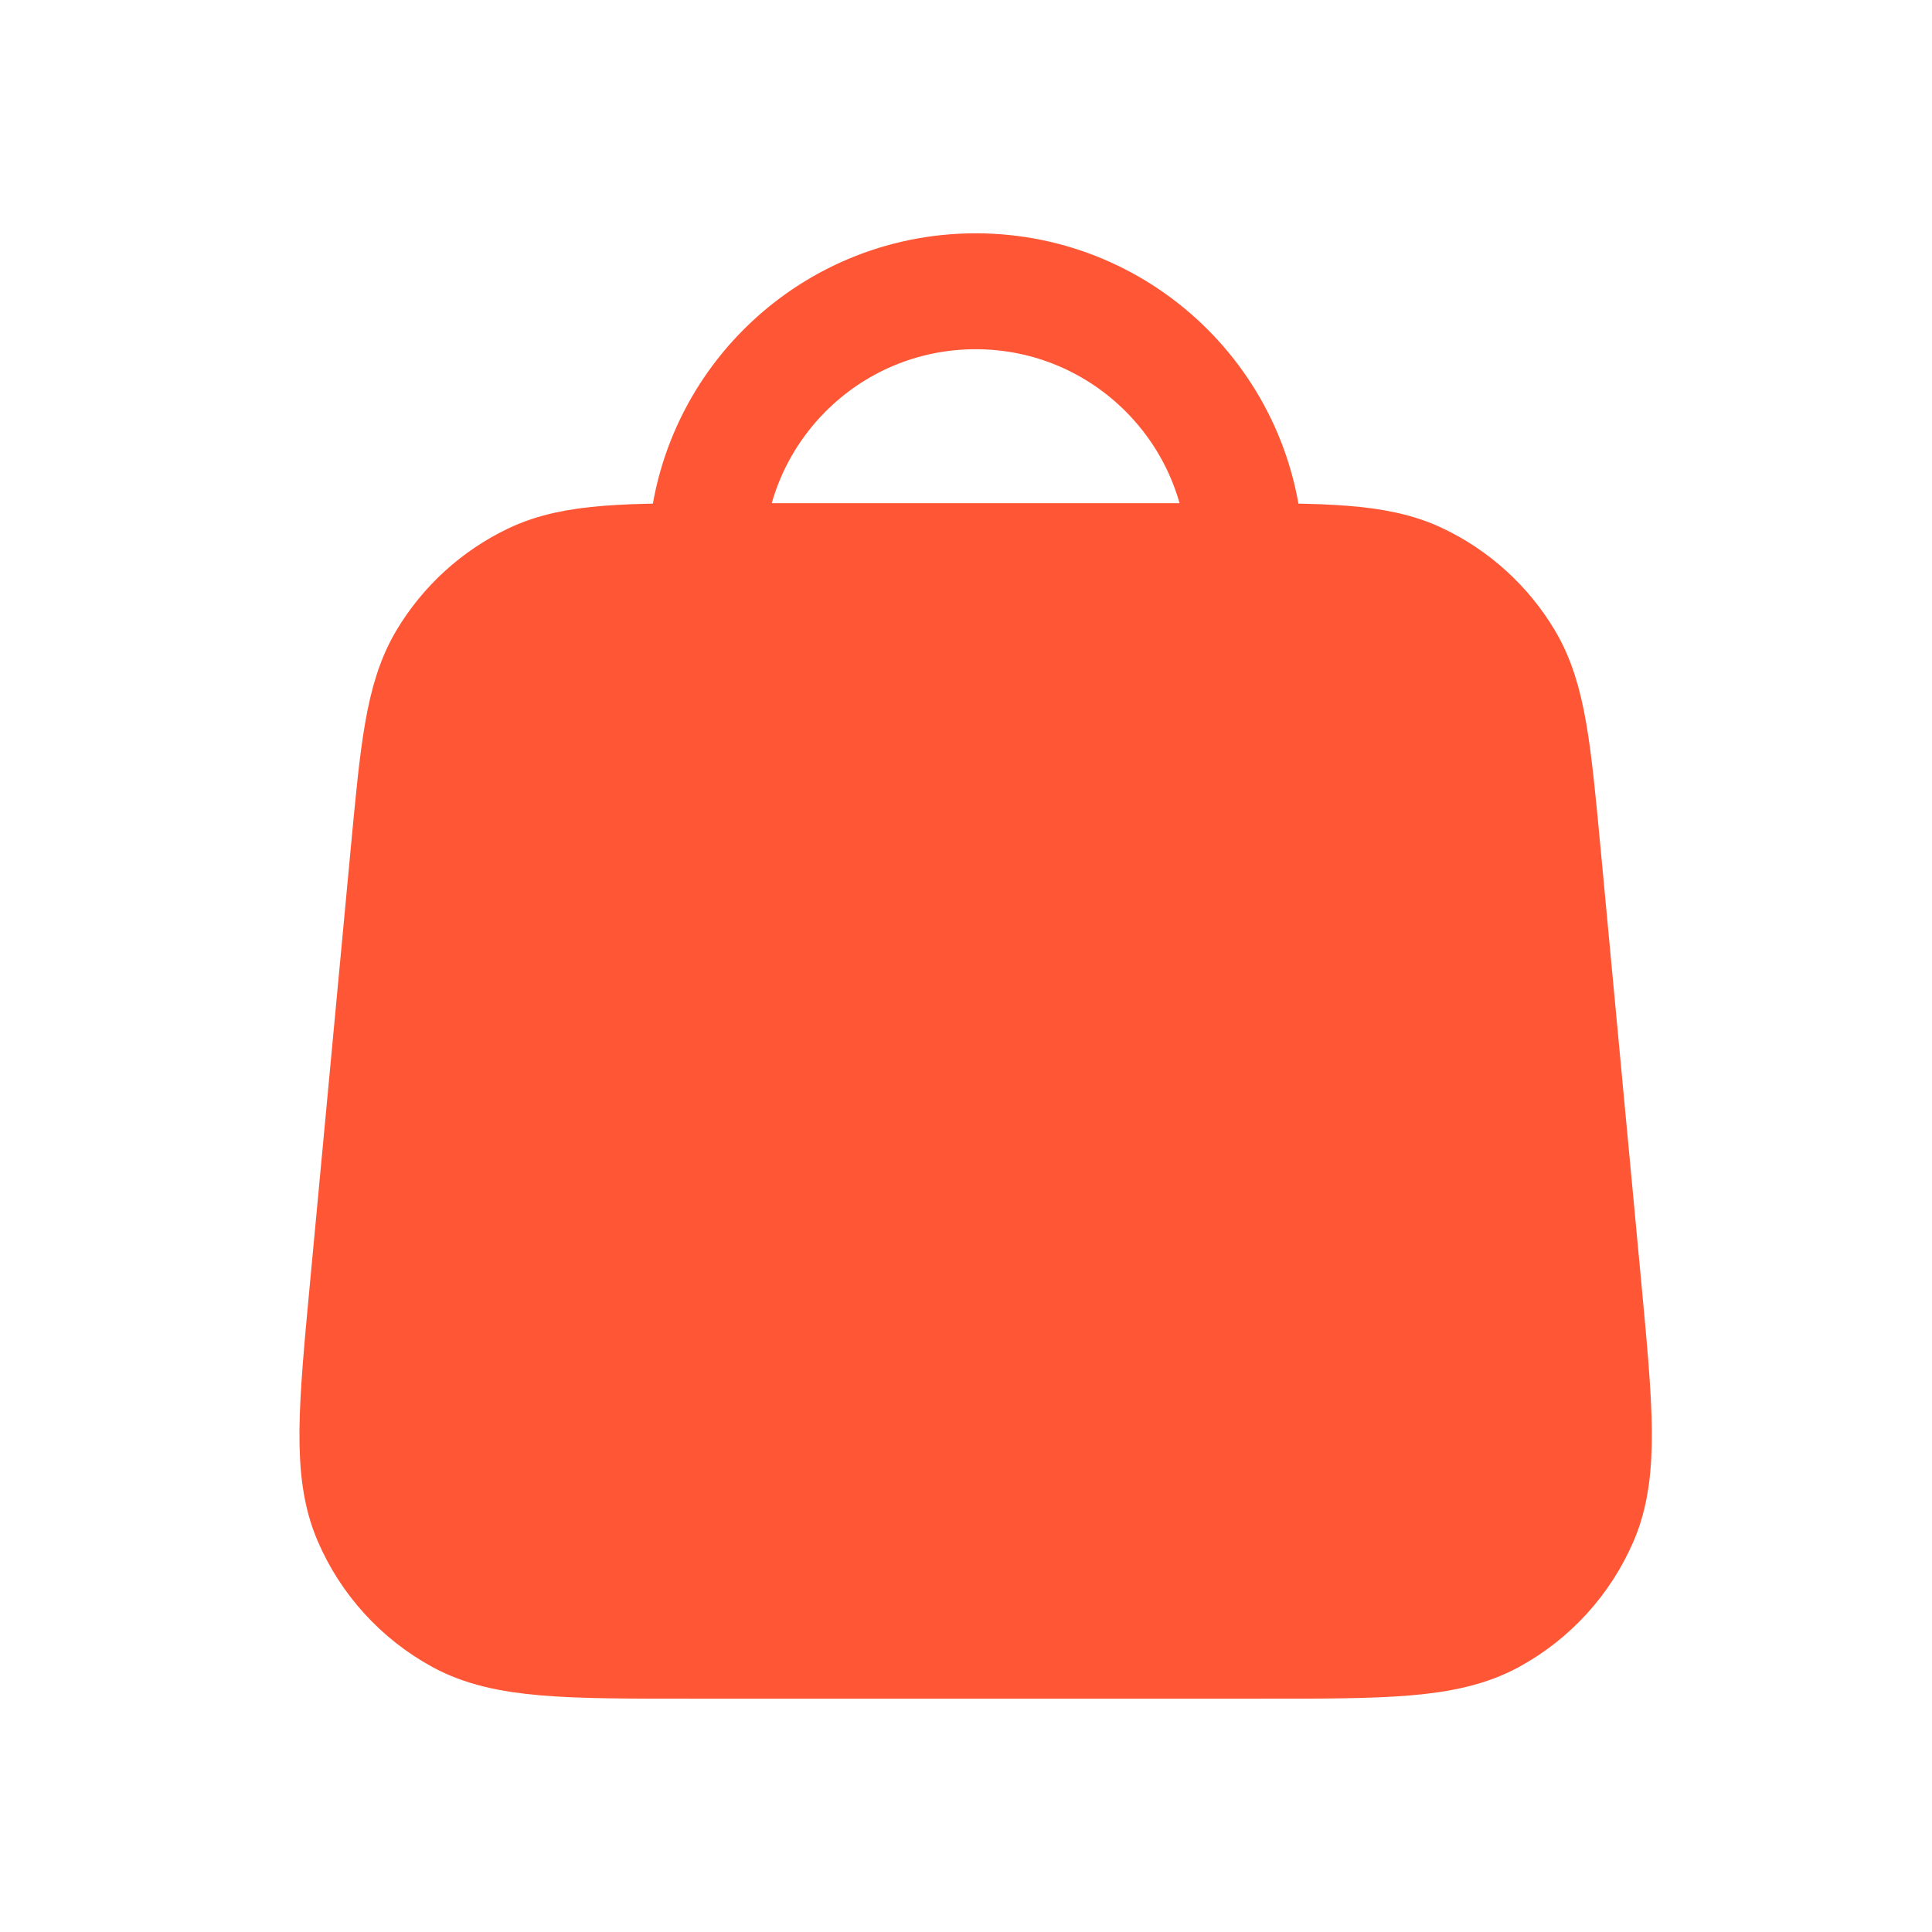
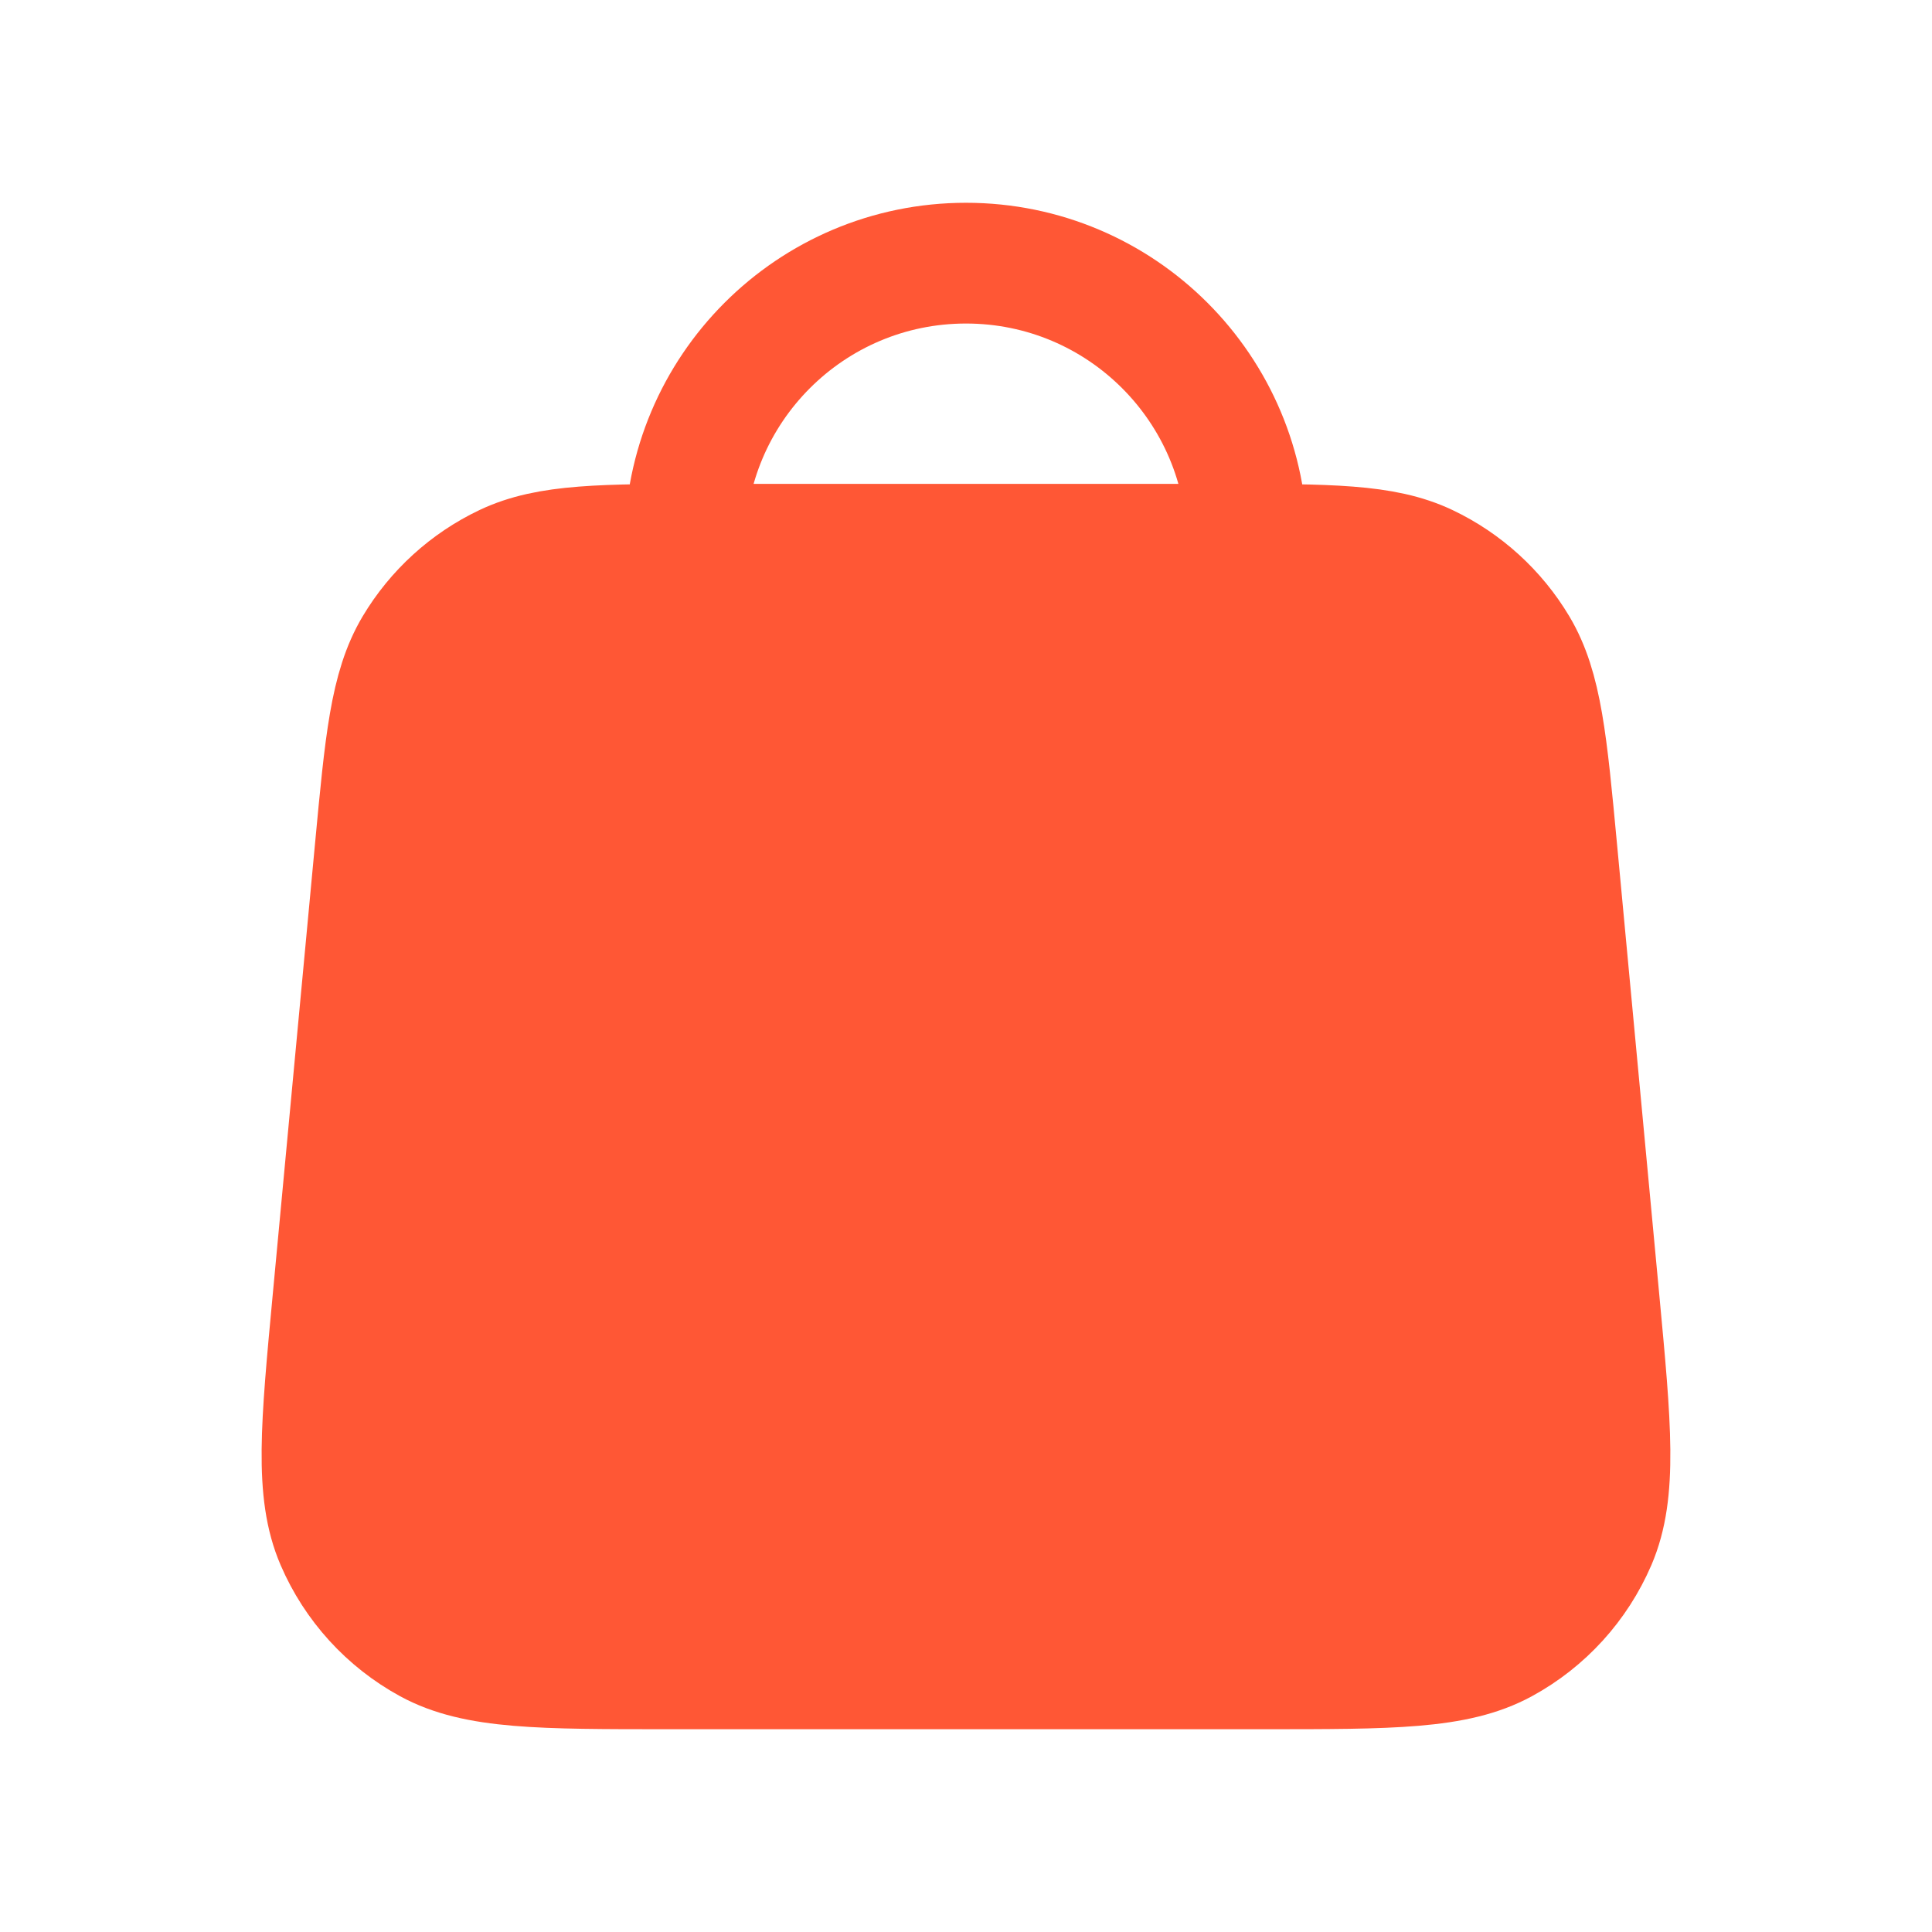
- <svg xmlns="http://www.w3.org/2000/svg" viewBox="0 0 25 25" fill="none">
-   <path d="M16.317 21.231C17.913 21.231 18.711 21.231 19.297 20.912C19.812 20.631 20.218 20.185 20.45 19.646C20.713 19.032 20.639 18.238 20.49 16.649L19.966 11.061C19.84 9.719 19.778 9.049 19.476 8.541C19.21 8.095 18.817 7.737 18.348 7.514C17.815 7.261 17.141 7.261 15.793 7.261L9.456 7.261C8.109 7.261 7.435 7.261 6.902 7.514C6.433 7.737 6.04 8.095 5.774 8.541C5.472 9.049 5.41 9.719 5.284 11.061L4.76 16.649C4.611 18.238 4.536 19.032 4.8 19.646C5.032 20.185 5.438 20.631 5.953 20.912C6.539 21.231 7.337 21.231 8.933 21.231H16.317Z" fill="#FF5735" />
-   <path d="M16.117 9.881V7.261C16.117 5.332 14.554 3.769 12.625 3.769C10.696 3.769 9.133 5.332 9.133 7.261V9.881M5.284 11.061L4.76 16.649C4.611 18.238 4.536 19.032 4.8 19.646C5.032 20.185 5.438 20.631 5.953 20.912C6.539 21.231 7.337 21.231 8.933 21.231H16.317C17.913 21.231 18.711 21.231 19.297 20.912C19.812 20.631 20.218 20.185 20.45 19.646C20.713 19.032 20.639 18.238 20.49 16.649L19.966 11.061C19.84 9.719 19.778 9.049 19.476 8.541C19.21 8.095 18.817 7.737 18.348 7.514C17.815 7.261 17.141 7.261 15.793 7.261L9.456 7.261C8.109 7.261 7.435 7.261 6.902 7.514C6.433 7.737 6.04 8.095 5.774 8.541C5.472 9.049 5.41 9.719 5.284 11.061Z" stroke="#FF5735" stroke-width="1.5" stroke-linecap="round" stroke-linejoin="round" />
+ <svg xmlns="http://www.w3.org/2000/svg" viewBox="0 0 24 24" fill="none">
+   <path d="M15.692 20.731C17.288 20.731 18.086 20.731 18.672 20.412C19.188 20.131 19.593 19.685 19.825 19.146C20.088 18.532 20.014 17.738 19.865 16.149L19.341 10.561C19.215 9.219 19.153 8.549 18.851 8.041C18.585 7.595 18.192 7.237 17.723 7.014C17.19 6.761 16.516 6.761 15.168 6.761L8.831 6.761C7.484 6.761 6.81 6.761 6.277 7.014C5.808 7.237 5.415 7.595 5.149 8.041C4.847 8.549 4.785 9.219 4.659 10.561L4.135 16.149C3.986 17.738 3.911 18.532 4.175 19.146C4.407 19.685 4.813 20.131 5.328 20.412C5.914 20.731 6.712 20.731 8.308 20.731H15.692Z" fill="#FF5735" />
+   <path d="M15.492 9.381V6.761C15.492 4.832 13.929 3.269 12 3.269C10.071 3.269 8.508 4.832 8.508 6.761V9.381M4.659 10.561L4.135 16.149C3.986 17.738 3.911 18.532 4.175 19.146C4.407 19.685 4.813 20.131 5.328 20.412C5.914 20.731 6.712 20.731 8.308 20.731H15.692C17.288 20.731 18.086 20.731 18.672 20.412C19.188 20.131 19.593 19.685 19.825 19.146C20.088 18.532 20.014 17.738 19.865 16.149L19.341 10.561C19.215 9.219 19.153 8.549 18.851 8.041C18.585 7.595 18.192 7.237 17.723 7.014C17.19 6.761 16.516 6.761 15.168 6.761L8.831 6.761C7.484 6.761 6.81 6.761 6.277 7.014C5.808 7.237 5.415 7.595 5.149 8.041C4.847 8.549 4.785 9.219 4.659 10.561Z" stroke="#FF5735" stroke-width="1.5" stroke-linecap="round" stroke-linejoin="round" />
</svg>
